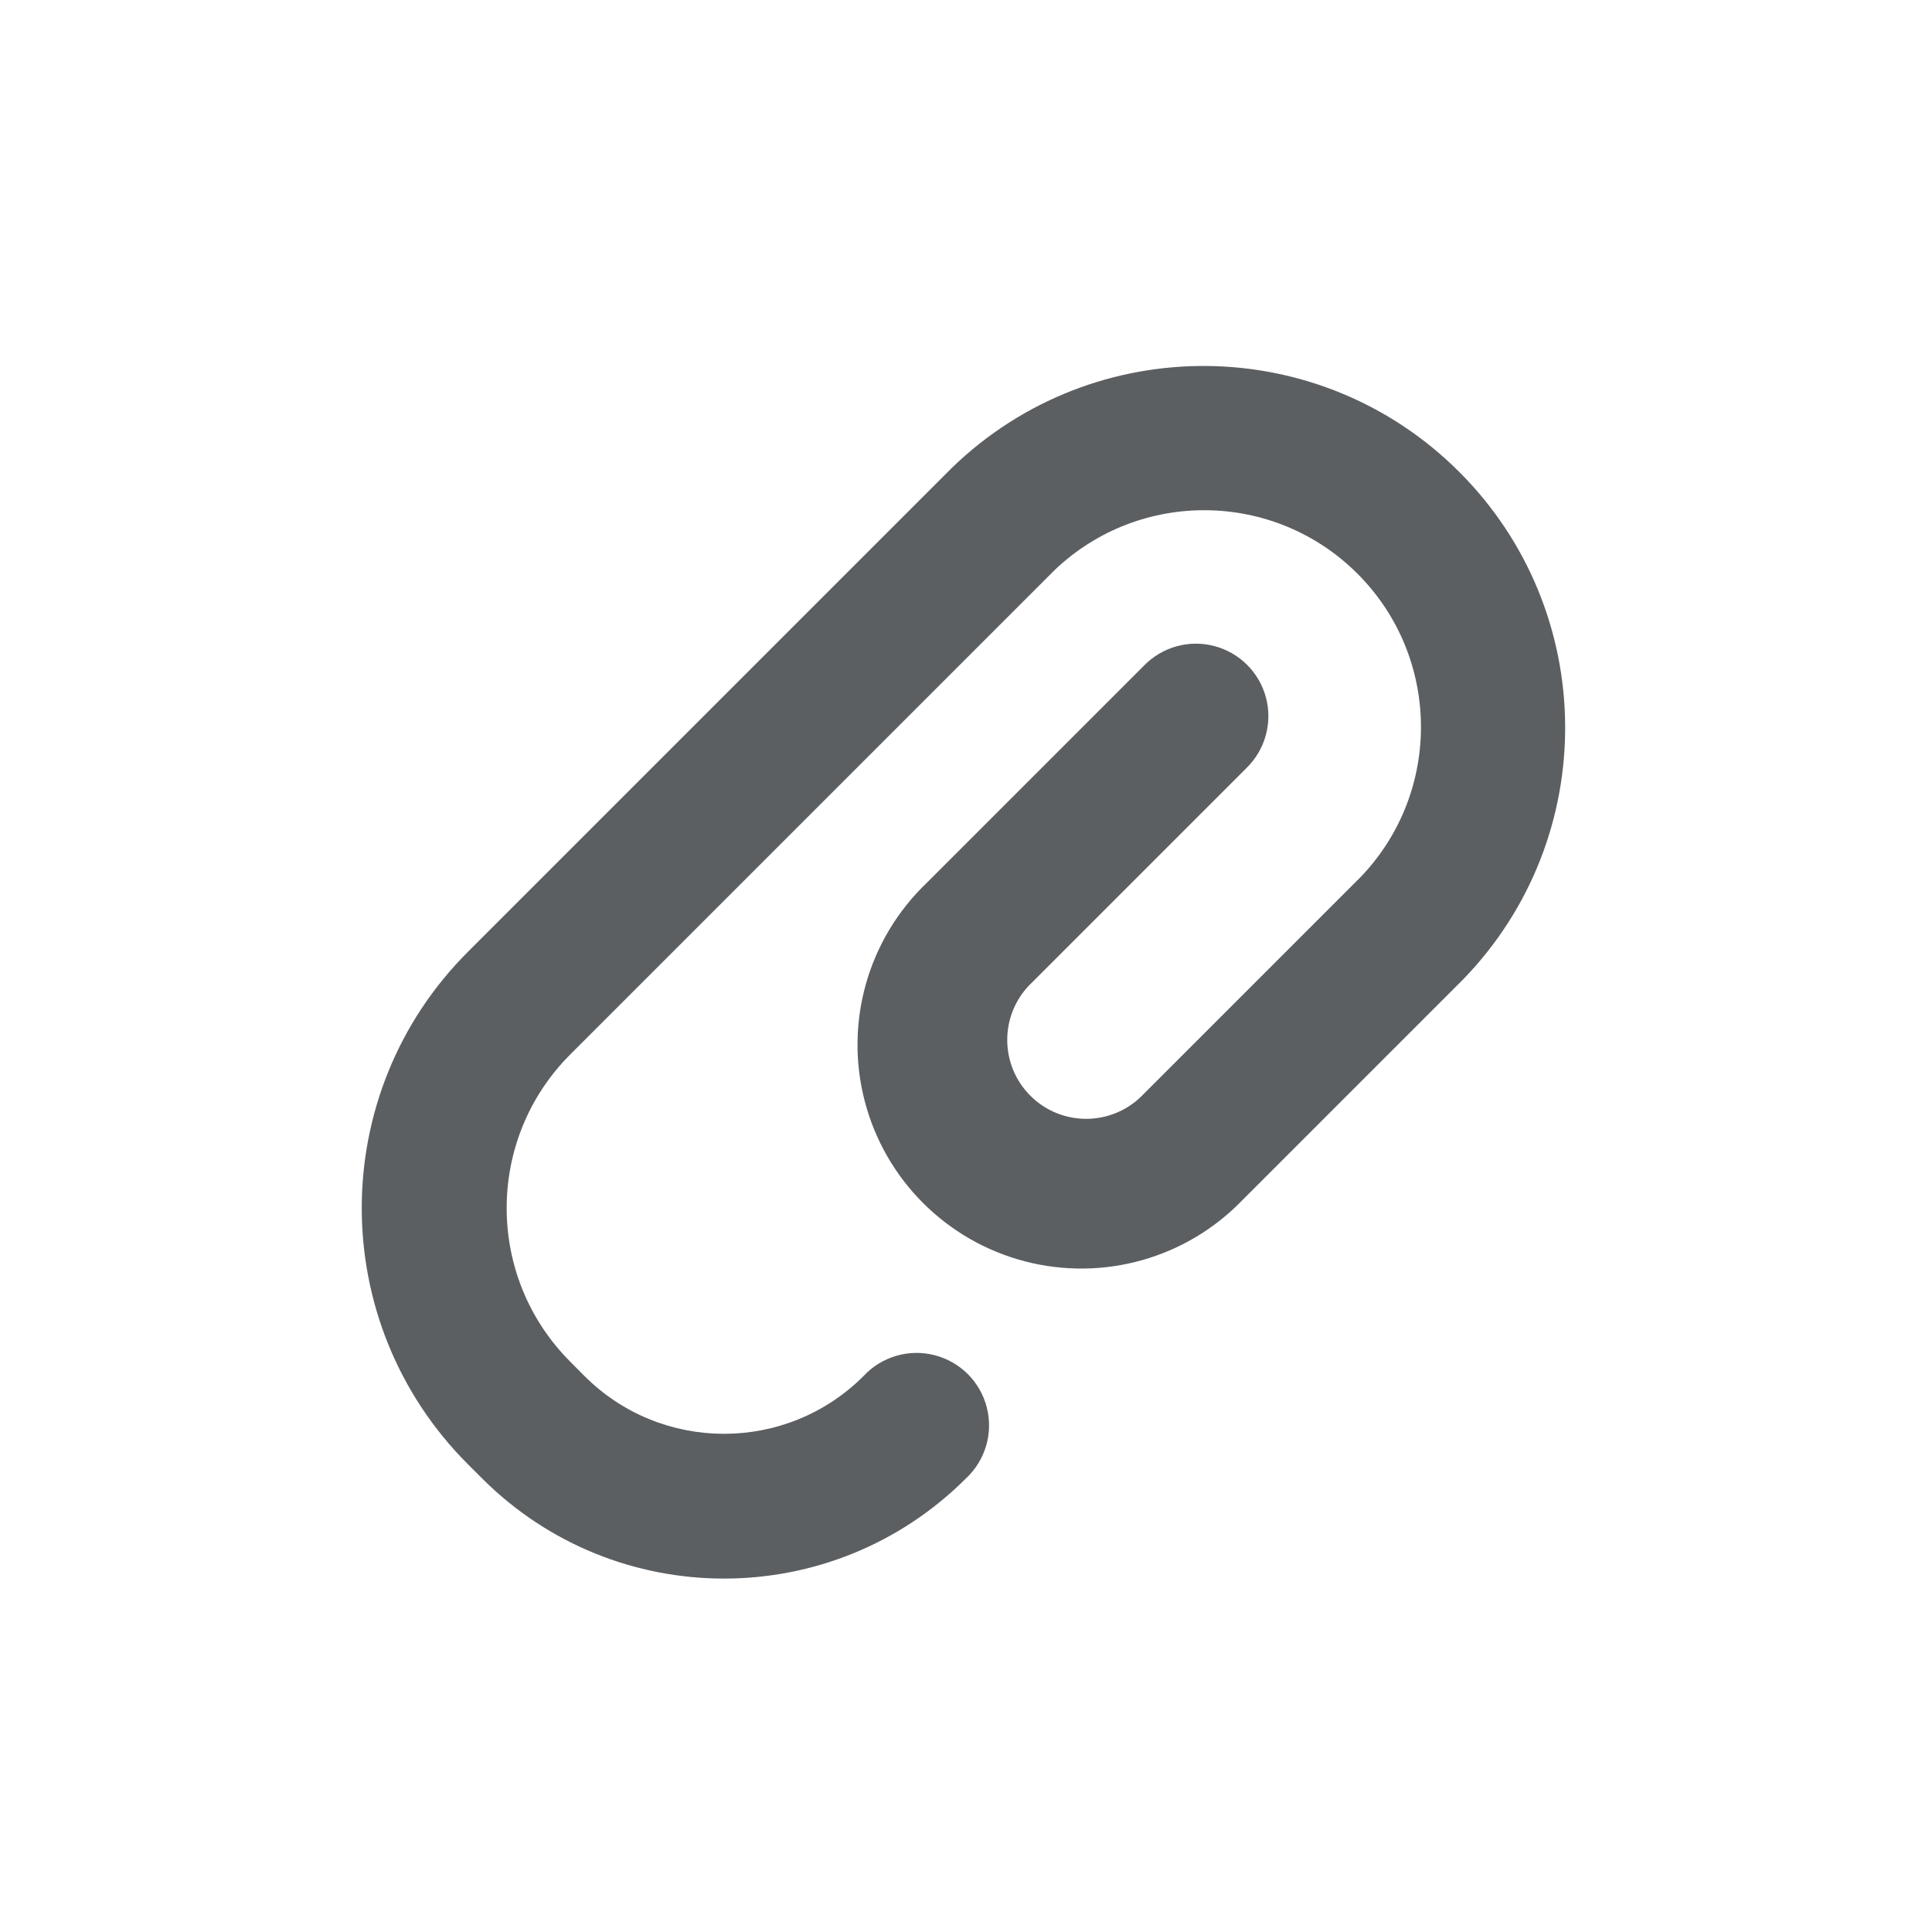
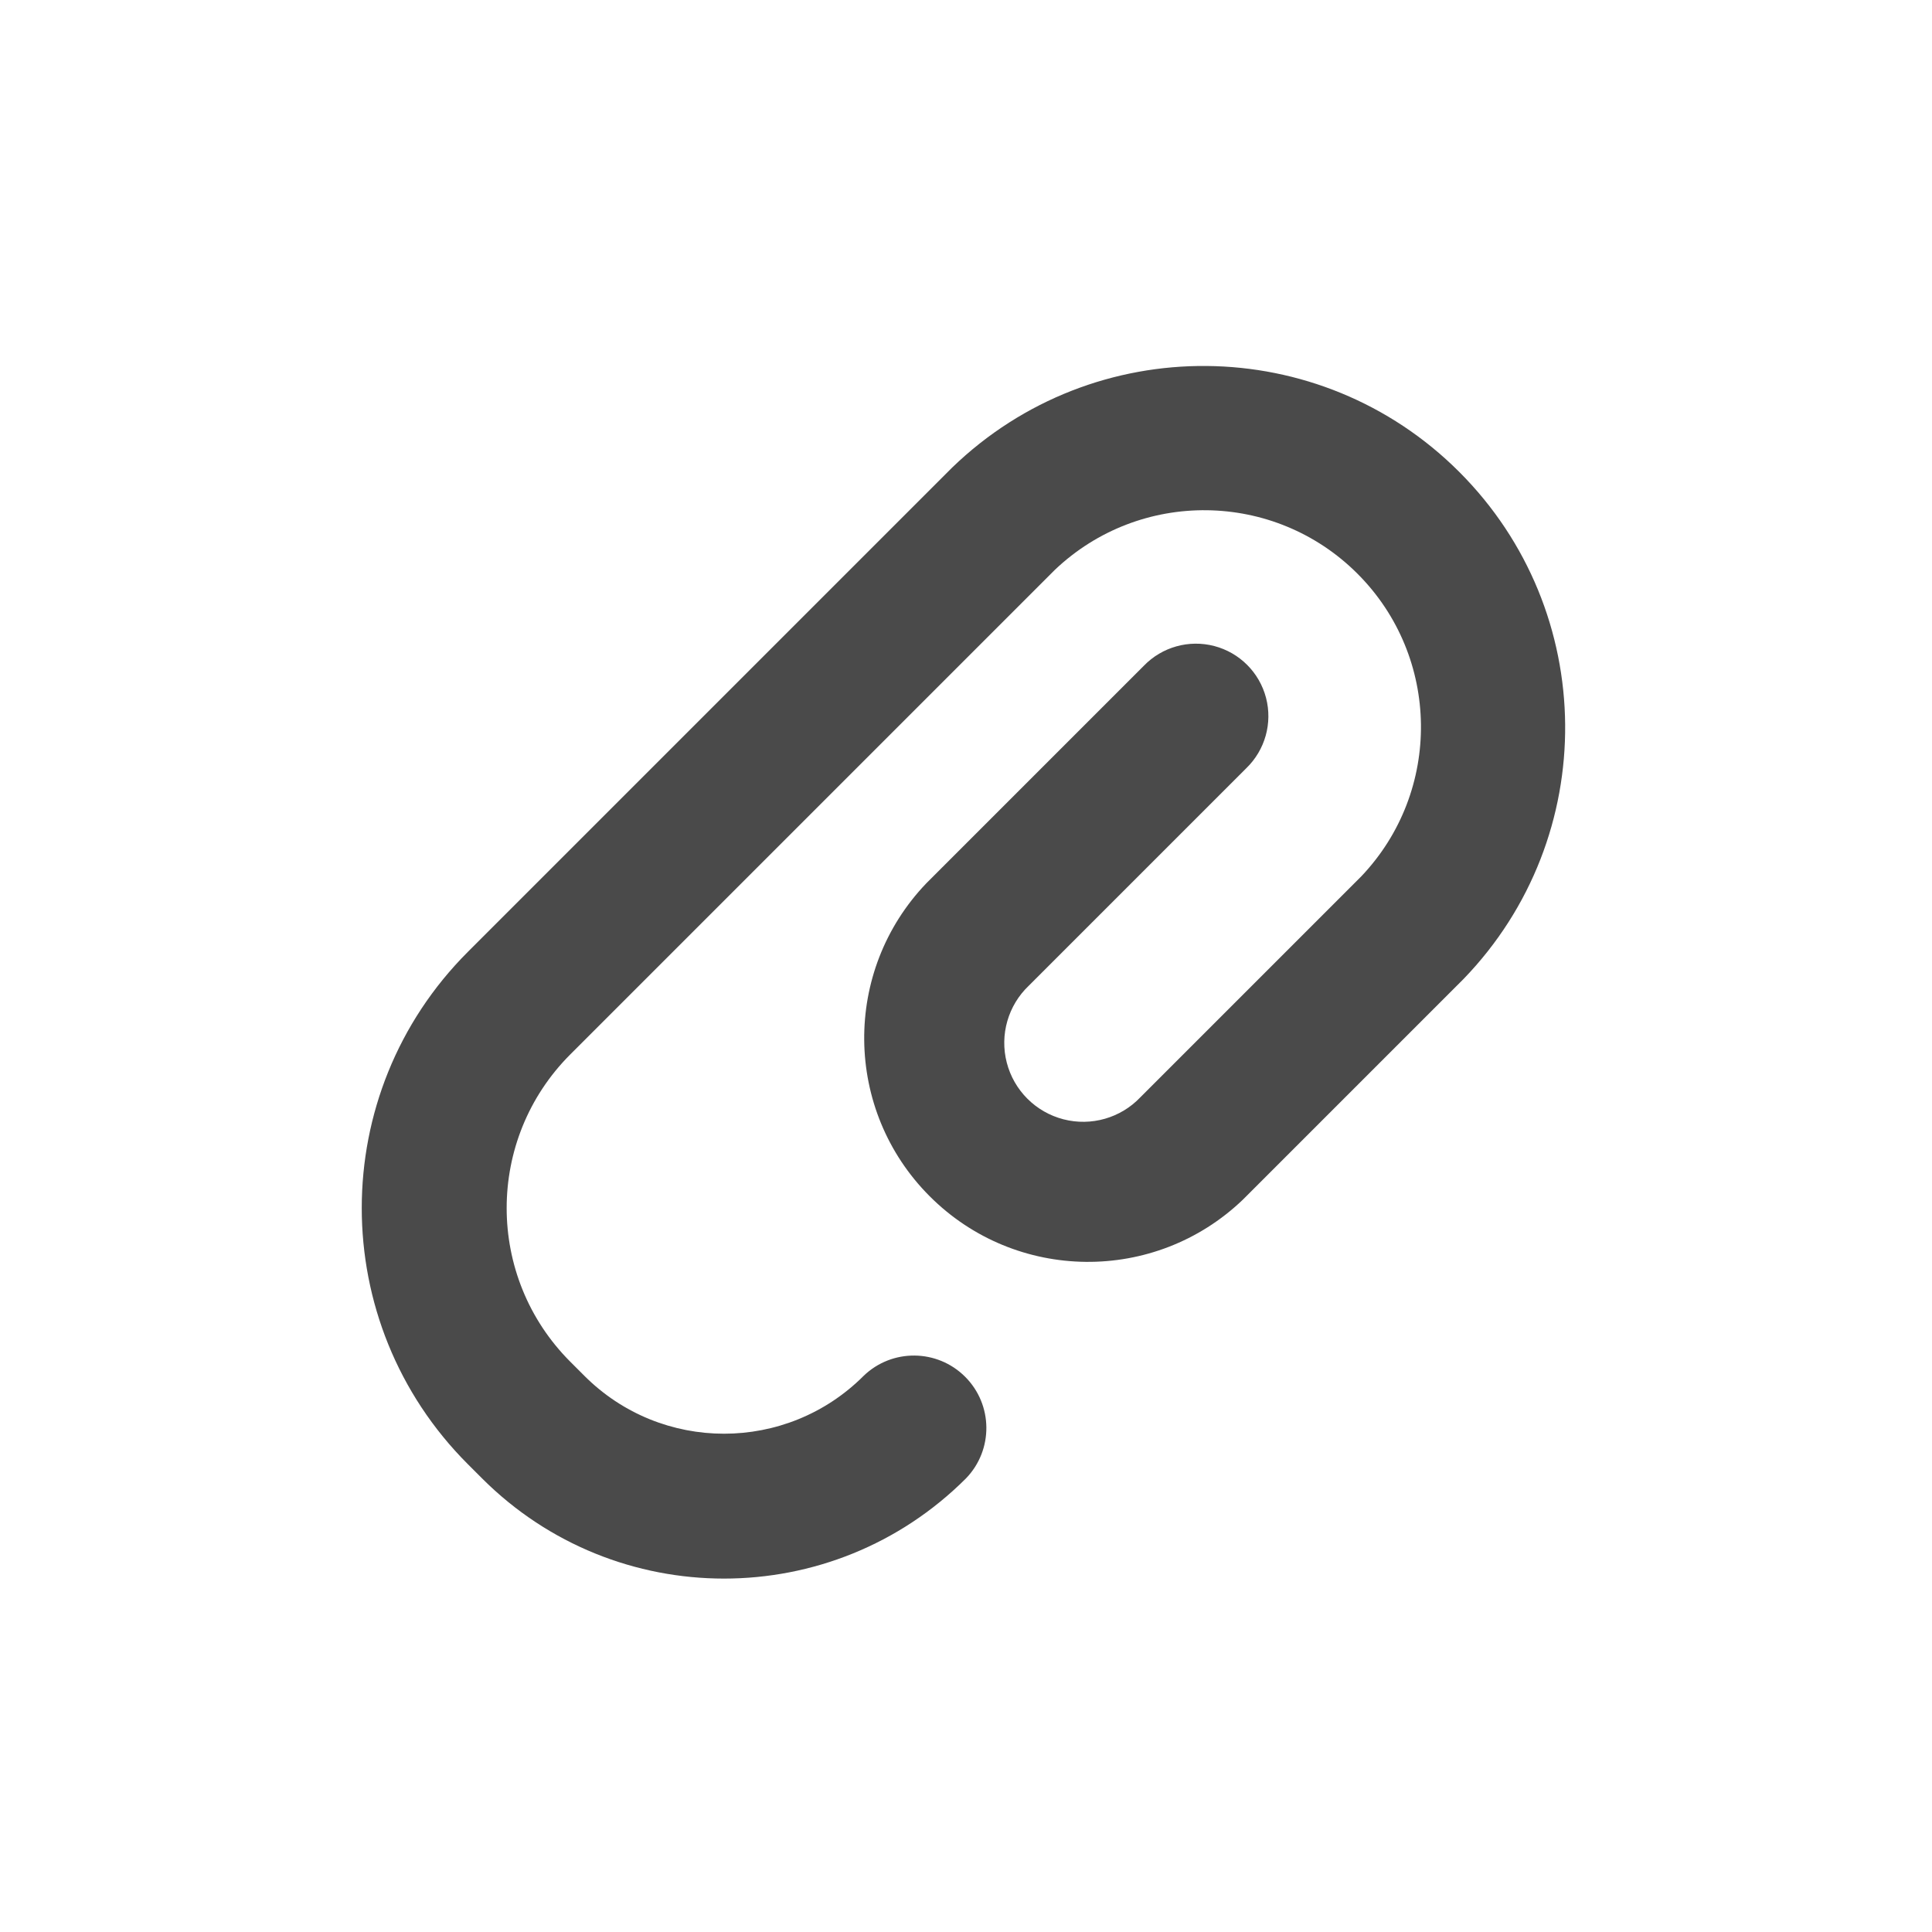
- <svg xmlns="http://www.w3.org/2000/svg" viewBox="0 0 20 20">
-   <path fill-rule="evenodd" d="M4.843 9.854a3.75 3.75 0 0 0 0 5.303l.147.147a3.543 3.543 0 0 0 5.01 0 .75.75 0 1 0-1.06-1.06 2.043 2.043 0 0 1-2.89 0l-.146-.147a2.25 2.25 0 0 1 0-3.182l5.015-5.015a2.244 2.244 0 0 1 3.173 3.172l-2.286 2.286a.817.817 0 0 1-1.155-1.155l2.25-2.25a.75.75 0 1 0-1.06-1.061l-2.25 2.25a2.317 2.317 0 1 0 3.275 3.277l2.286-2.286a3.744 3.744 0 0 0-5.294-5.294l-5.015 5.015Z" fill="#5C5F62" />
+ <svg xmlns="http://www.w3.org/2000/svg" viewBox="0 0 20 20" fill="none">
+   <path fill-rule="evenodd" clip-rule="evenodd" d="M4.843 9.854a3.75 3.75 0 0 0 0 5.303l.147.147a3.543 3.543 0 0 0 5.01 0 .75.75 0 0 0-1.06-1.061 2.043 2.043 0 0 1-2.89 0l-.146-.146a2.25 2.25 0 0 1 0-3.182l5.015-5.015a2.244 2.244 0 0 1 3.173 3.172l-2.286 2.286a.817.817 0 1 1-1.155-1.155l2.25-2.25a.75.75 0 1 0-1.06-1.061l-2.25 2.25a2.317 2.317 0 0 0 3.275 3.277l2.286-2.286a3.744 3.744 0 0 0-5.294-5.294l-5.015 5.015Z" fill="#4A4A4A" />
</svg>
